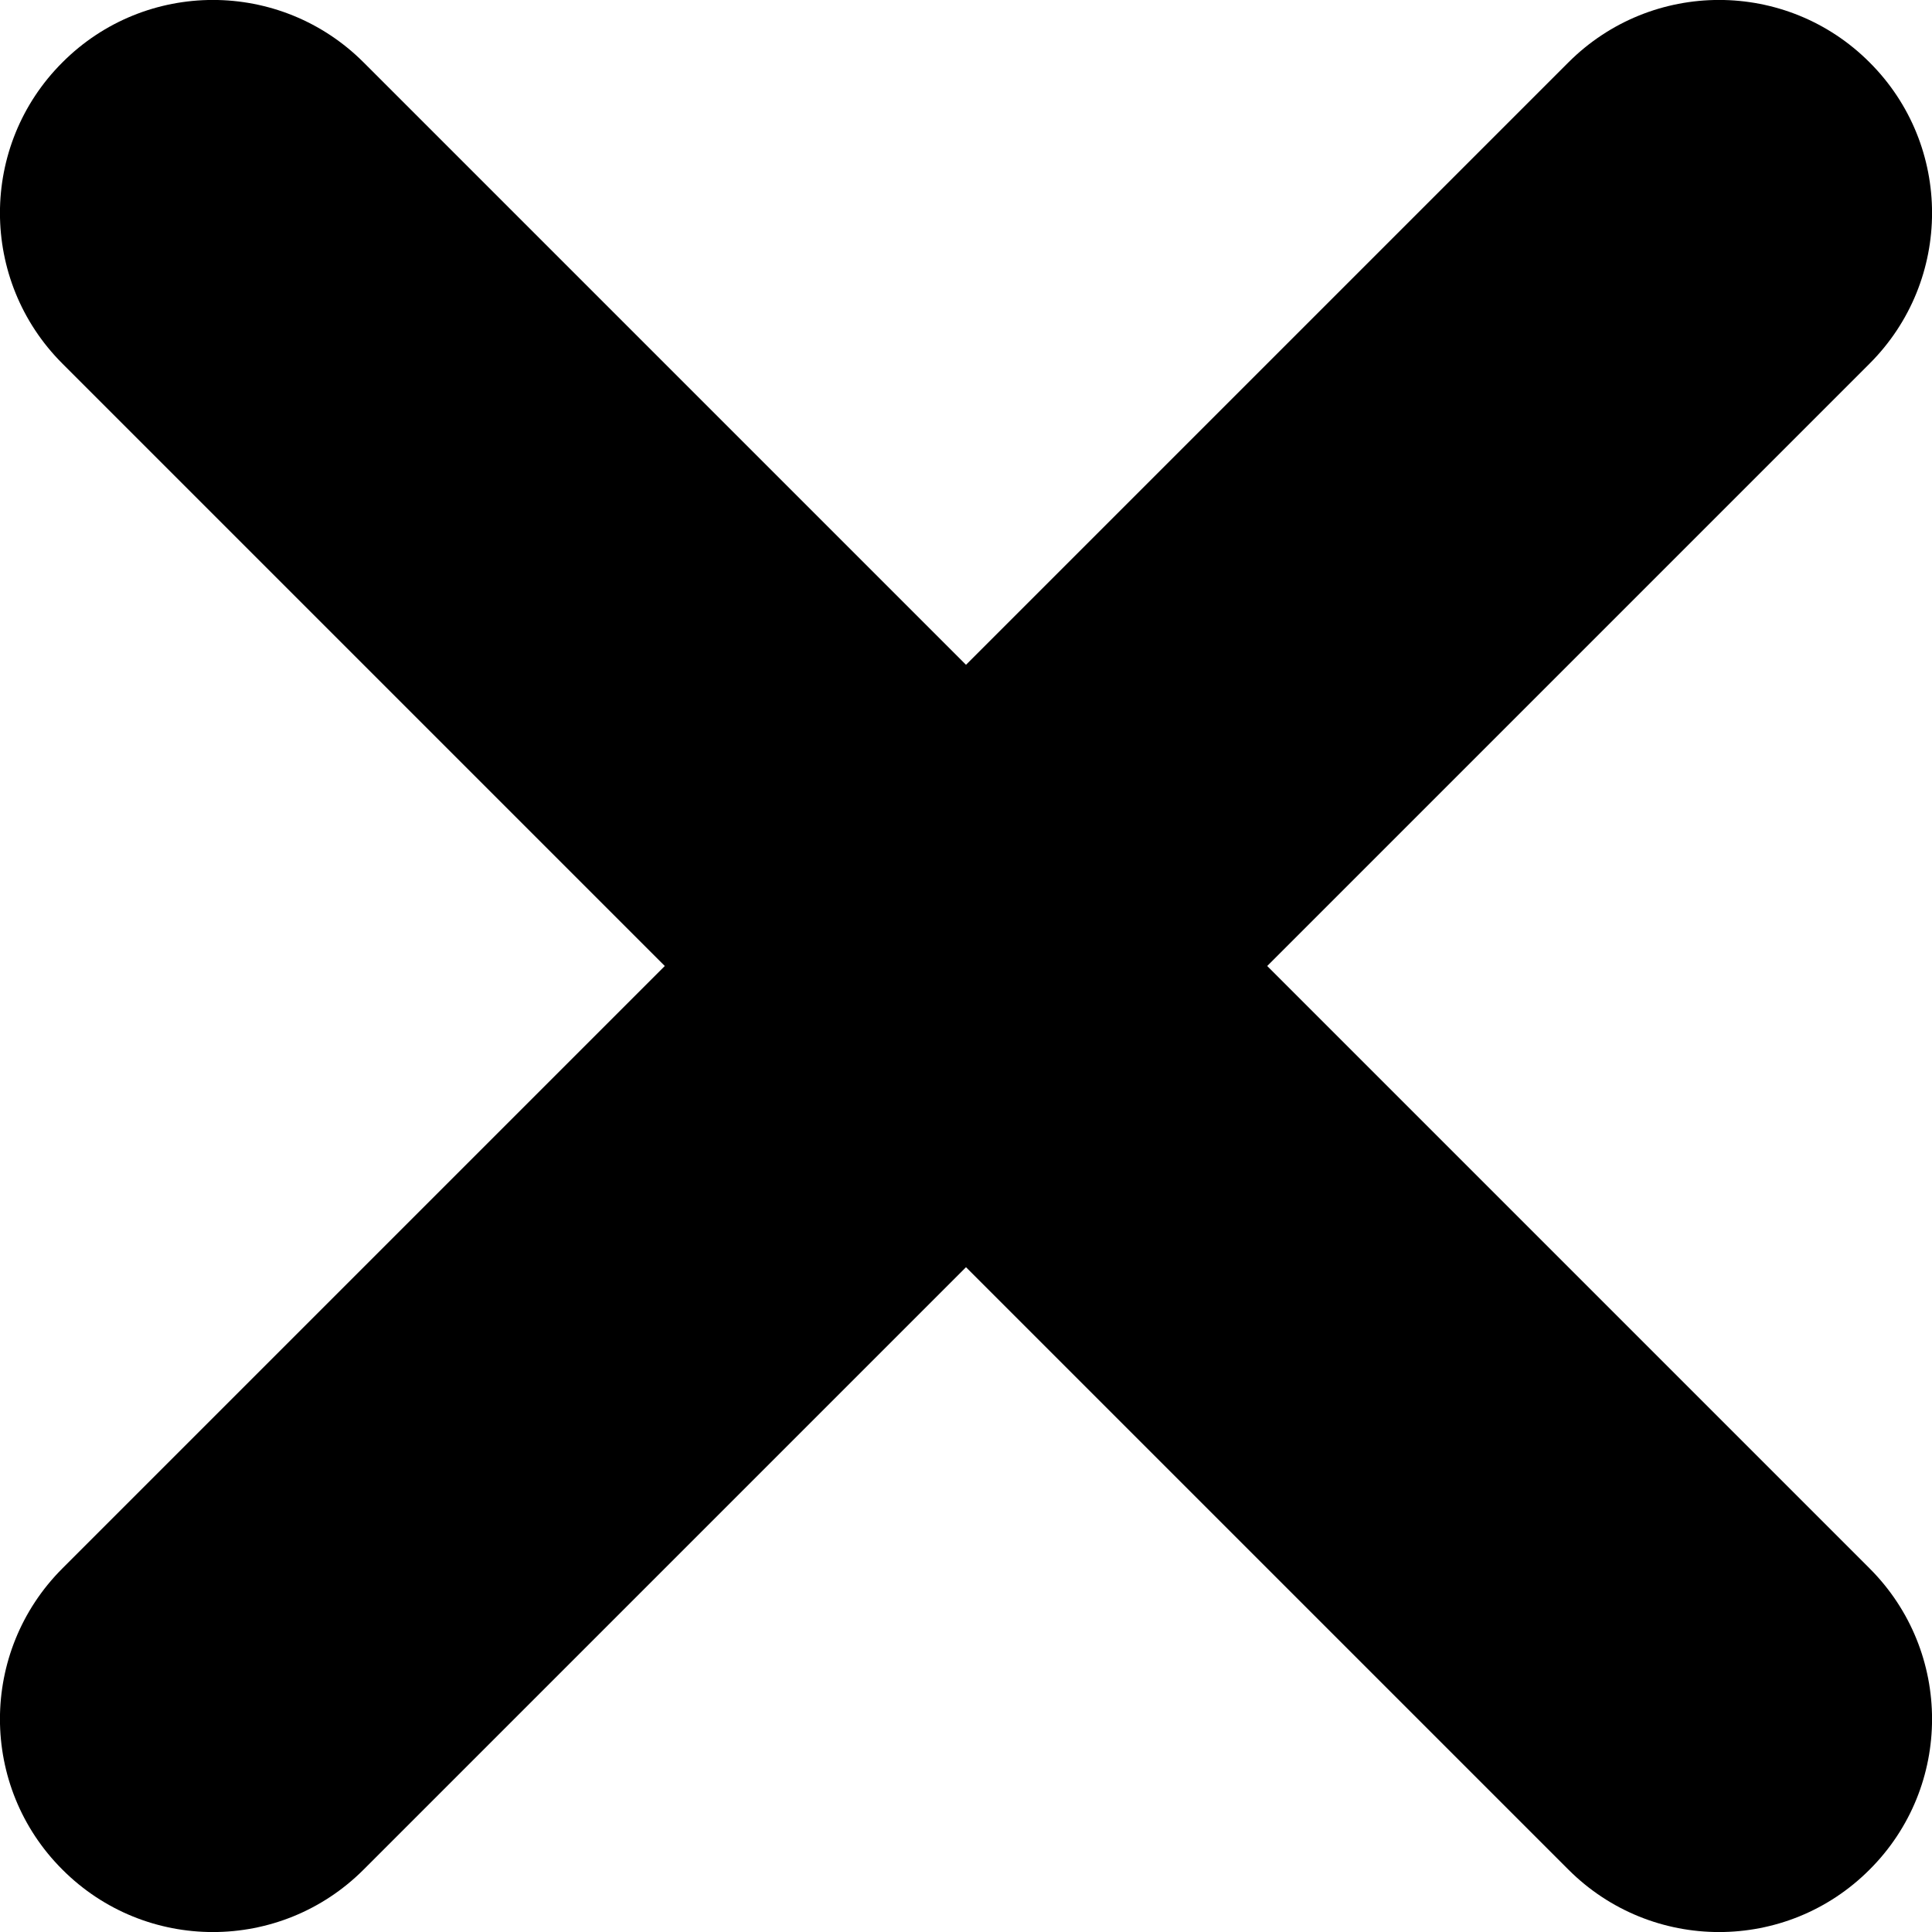
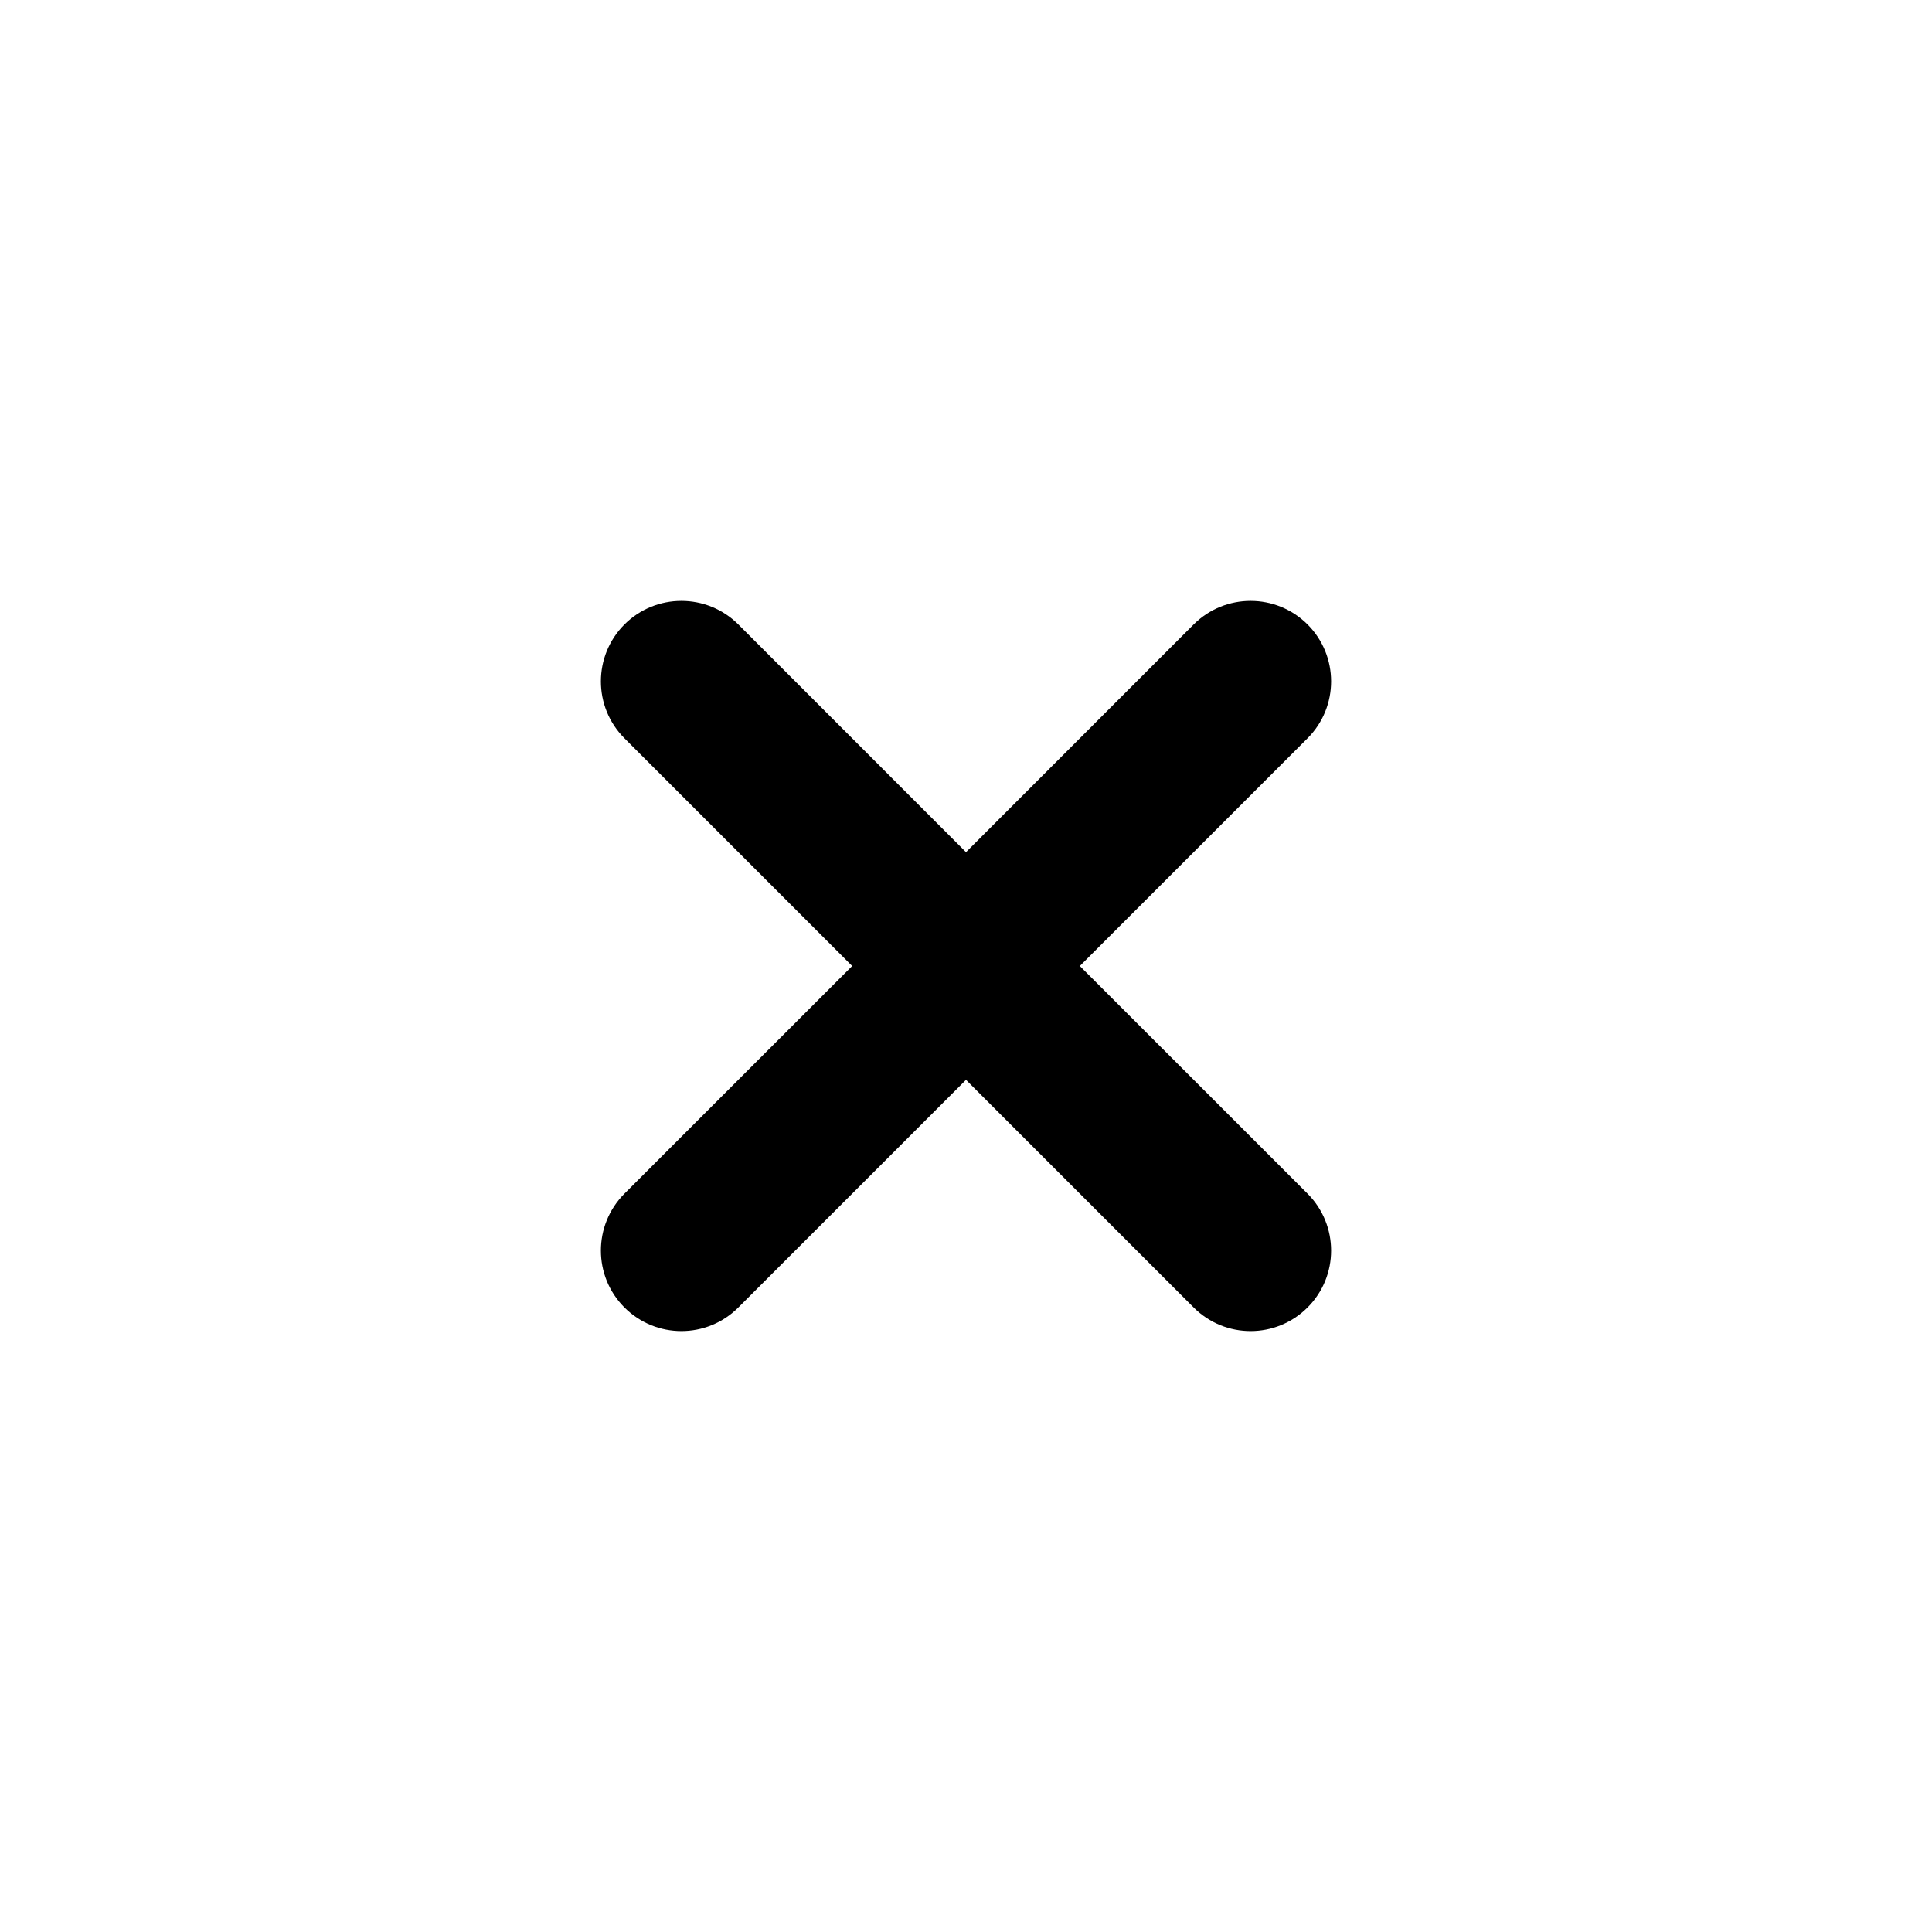
- <svg xmlns="http://www.w3.org/2000/svg" width="10" height="10" viewBox="0 0 10 10" fill="none">
-   <path fill-rule="evenodd" clip-rule="evenodd" d="M9.677 0.323C10.108 0.753 10.108 1.451 9.677 1.882L6.559 5L9.677 8.118C10.108 8.549 10.108 9.247 9.677 9.677C9.247 10.108 8.549 10.108 8.118 9.677L5 6.559L1.882 9.677C1.451 10.108 0.753 10.108 0.323 9.677C-0.108 9.247 -0.108 8.549 0.323 8.118L3.441 5L0.323 1.882C-0.108 1.451 -0.108 0.753 0.323 0.323C0.753 -0.108 1.451 -0.108 1.882 0.323L5 3.441L8.118 0.323C8.549 -0.108 9.247 -0.108 9.677 0.323Z" fill="black" />
+ <svg xmlns="http://www.w3.org/2000/svg" width="24" height="24" viewBox="0 0 24 24" fill="none">
+   <path fill-rule="evenodd" clip-rule="evenodd" d="M16.243 7.757C16.633 8.148 16.633 8.781 16.243 9.171L13.414 12L16.243 14.828C16.633 15.219 16.633 15.852 16.243 16.242C15.852 16.633 15.219 16.633 14.828 16.242L12 13.414L9.172 16.242C8.781 16.633 8.148 16.633 7.757 16.242C7.367 15.852 7.367 15.219 7.757 14.828L10.586 12L7.757 9.171C7.367 8.781 7.367 8.148 7.757 7.757C8.148 7.367 8.781 7.367 9.172 7.757L12 10.586L14.828 7.757C15.219 7.367 15.852 7.367 16.243 7.757Z" fill="black" />
</svg>
